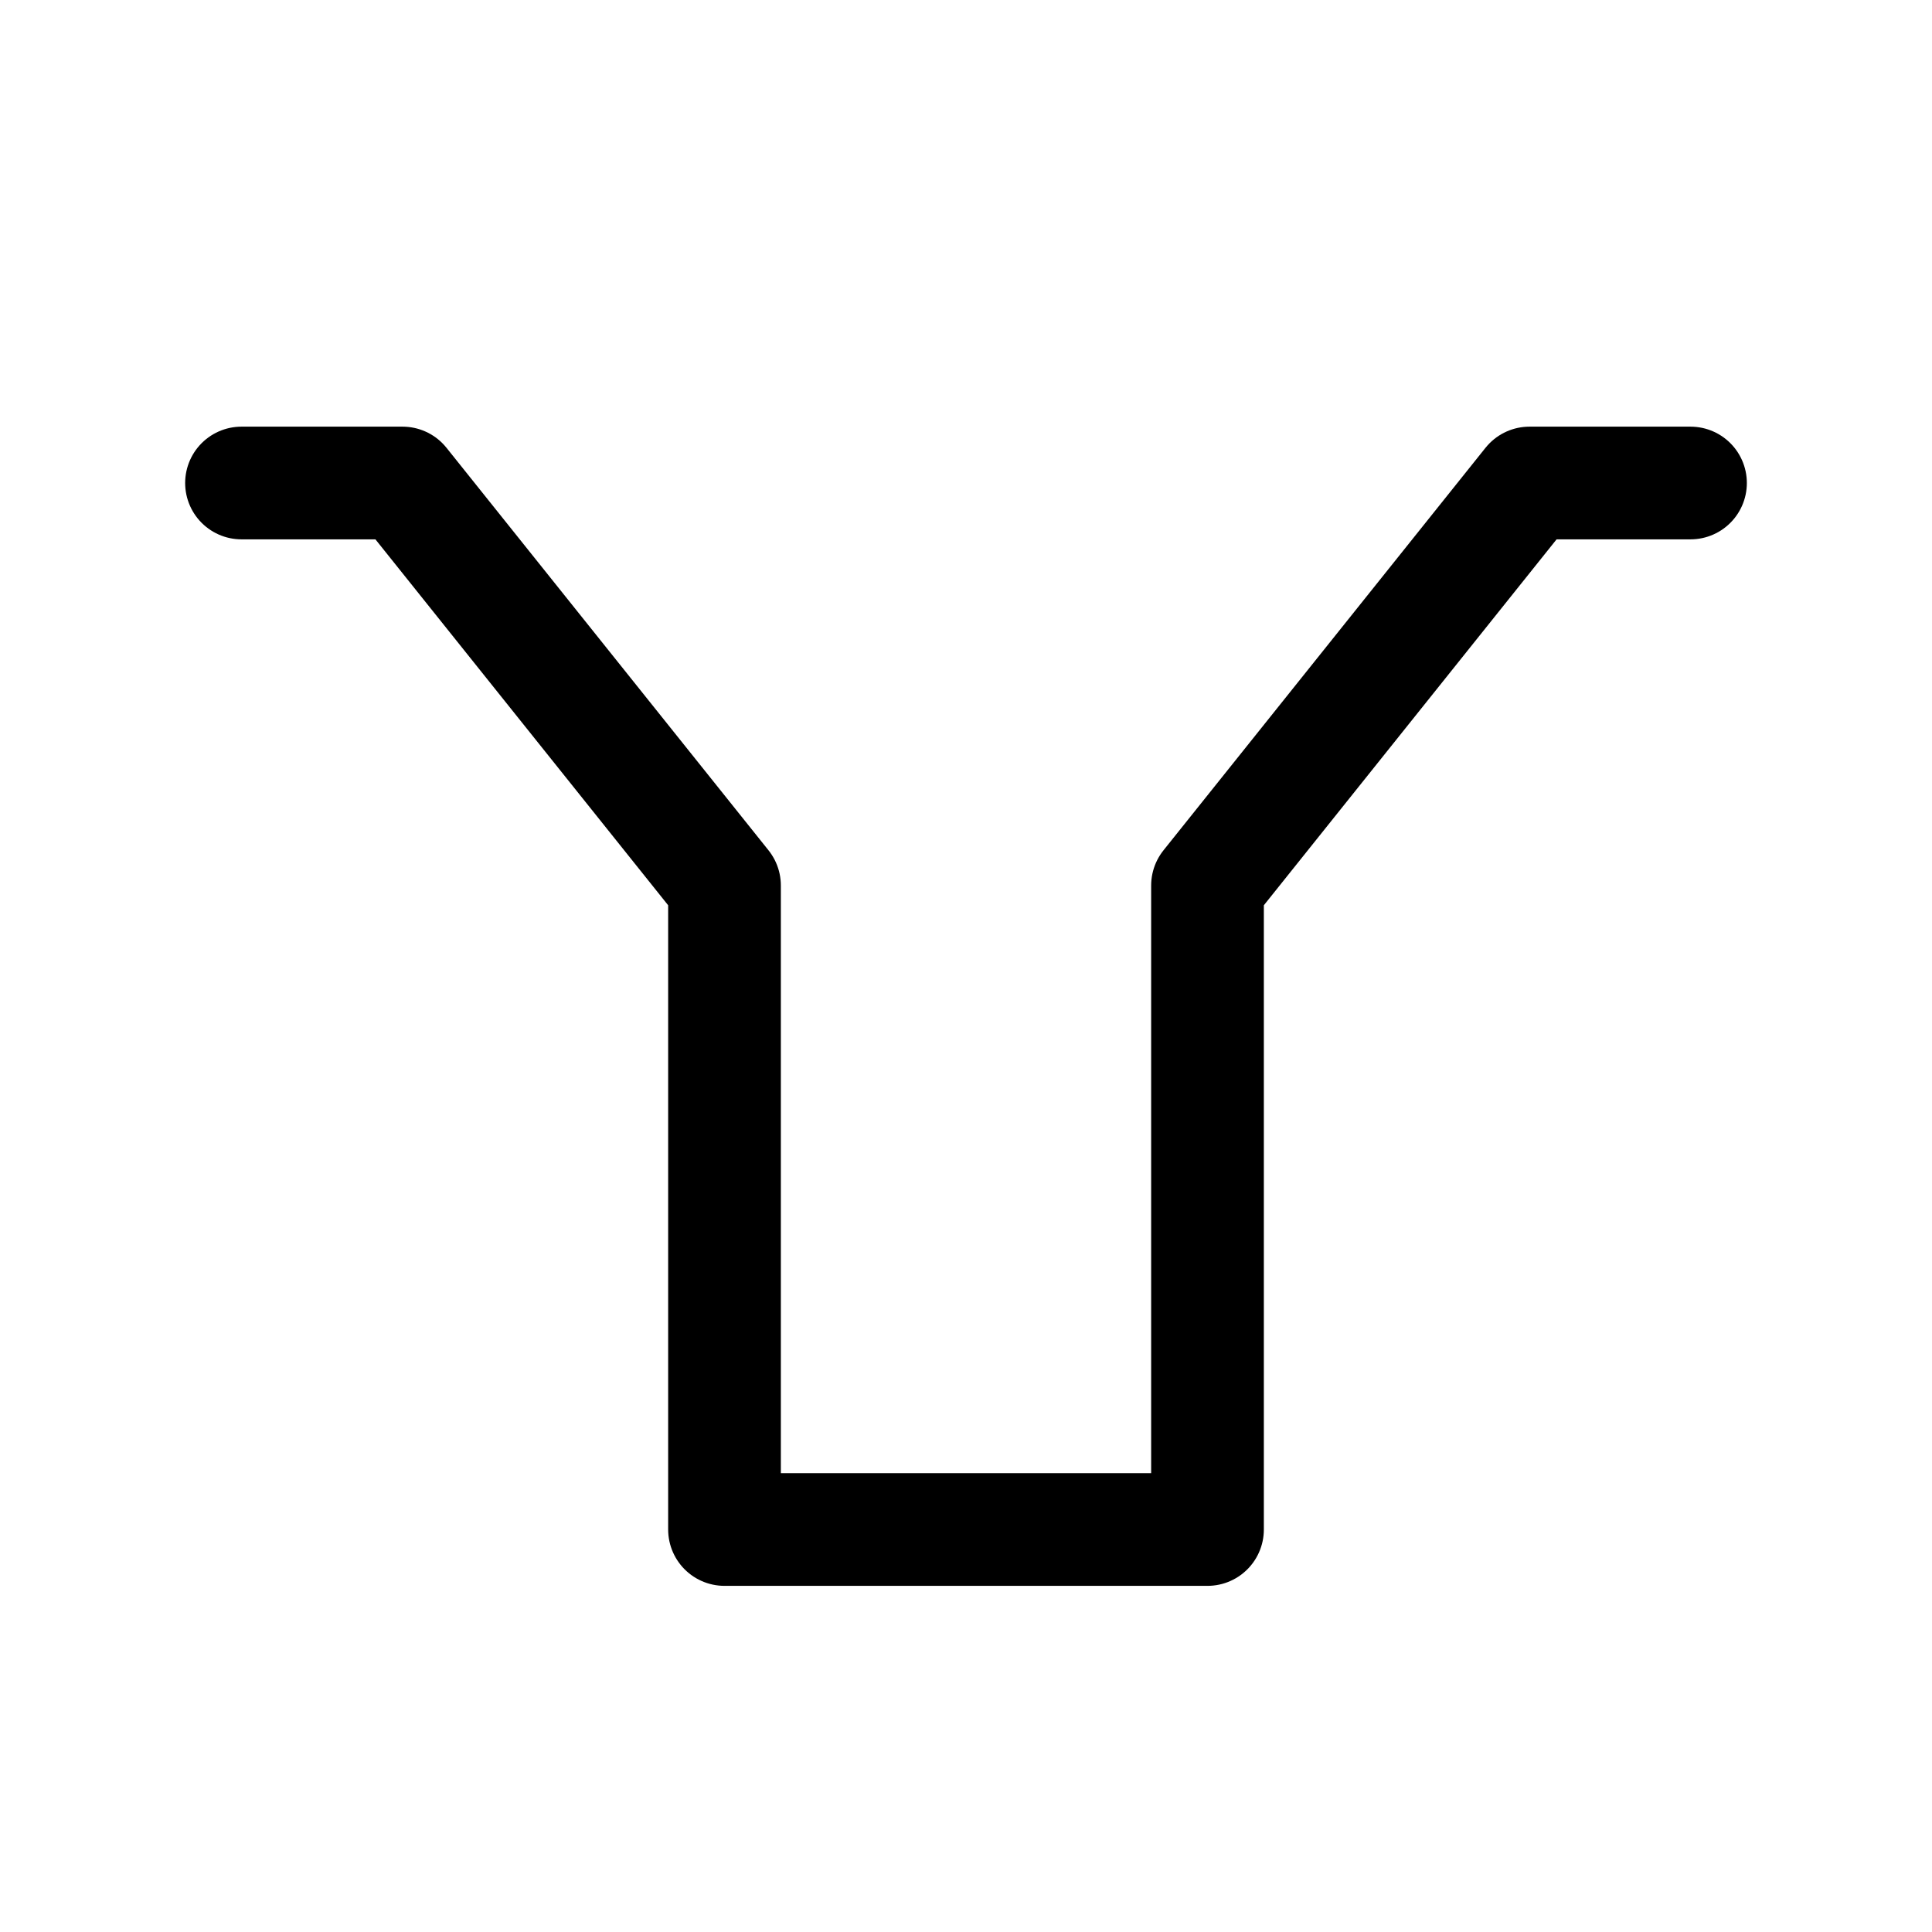
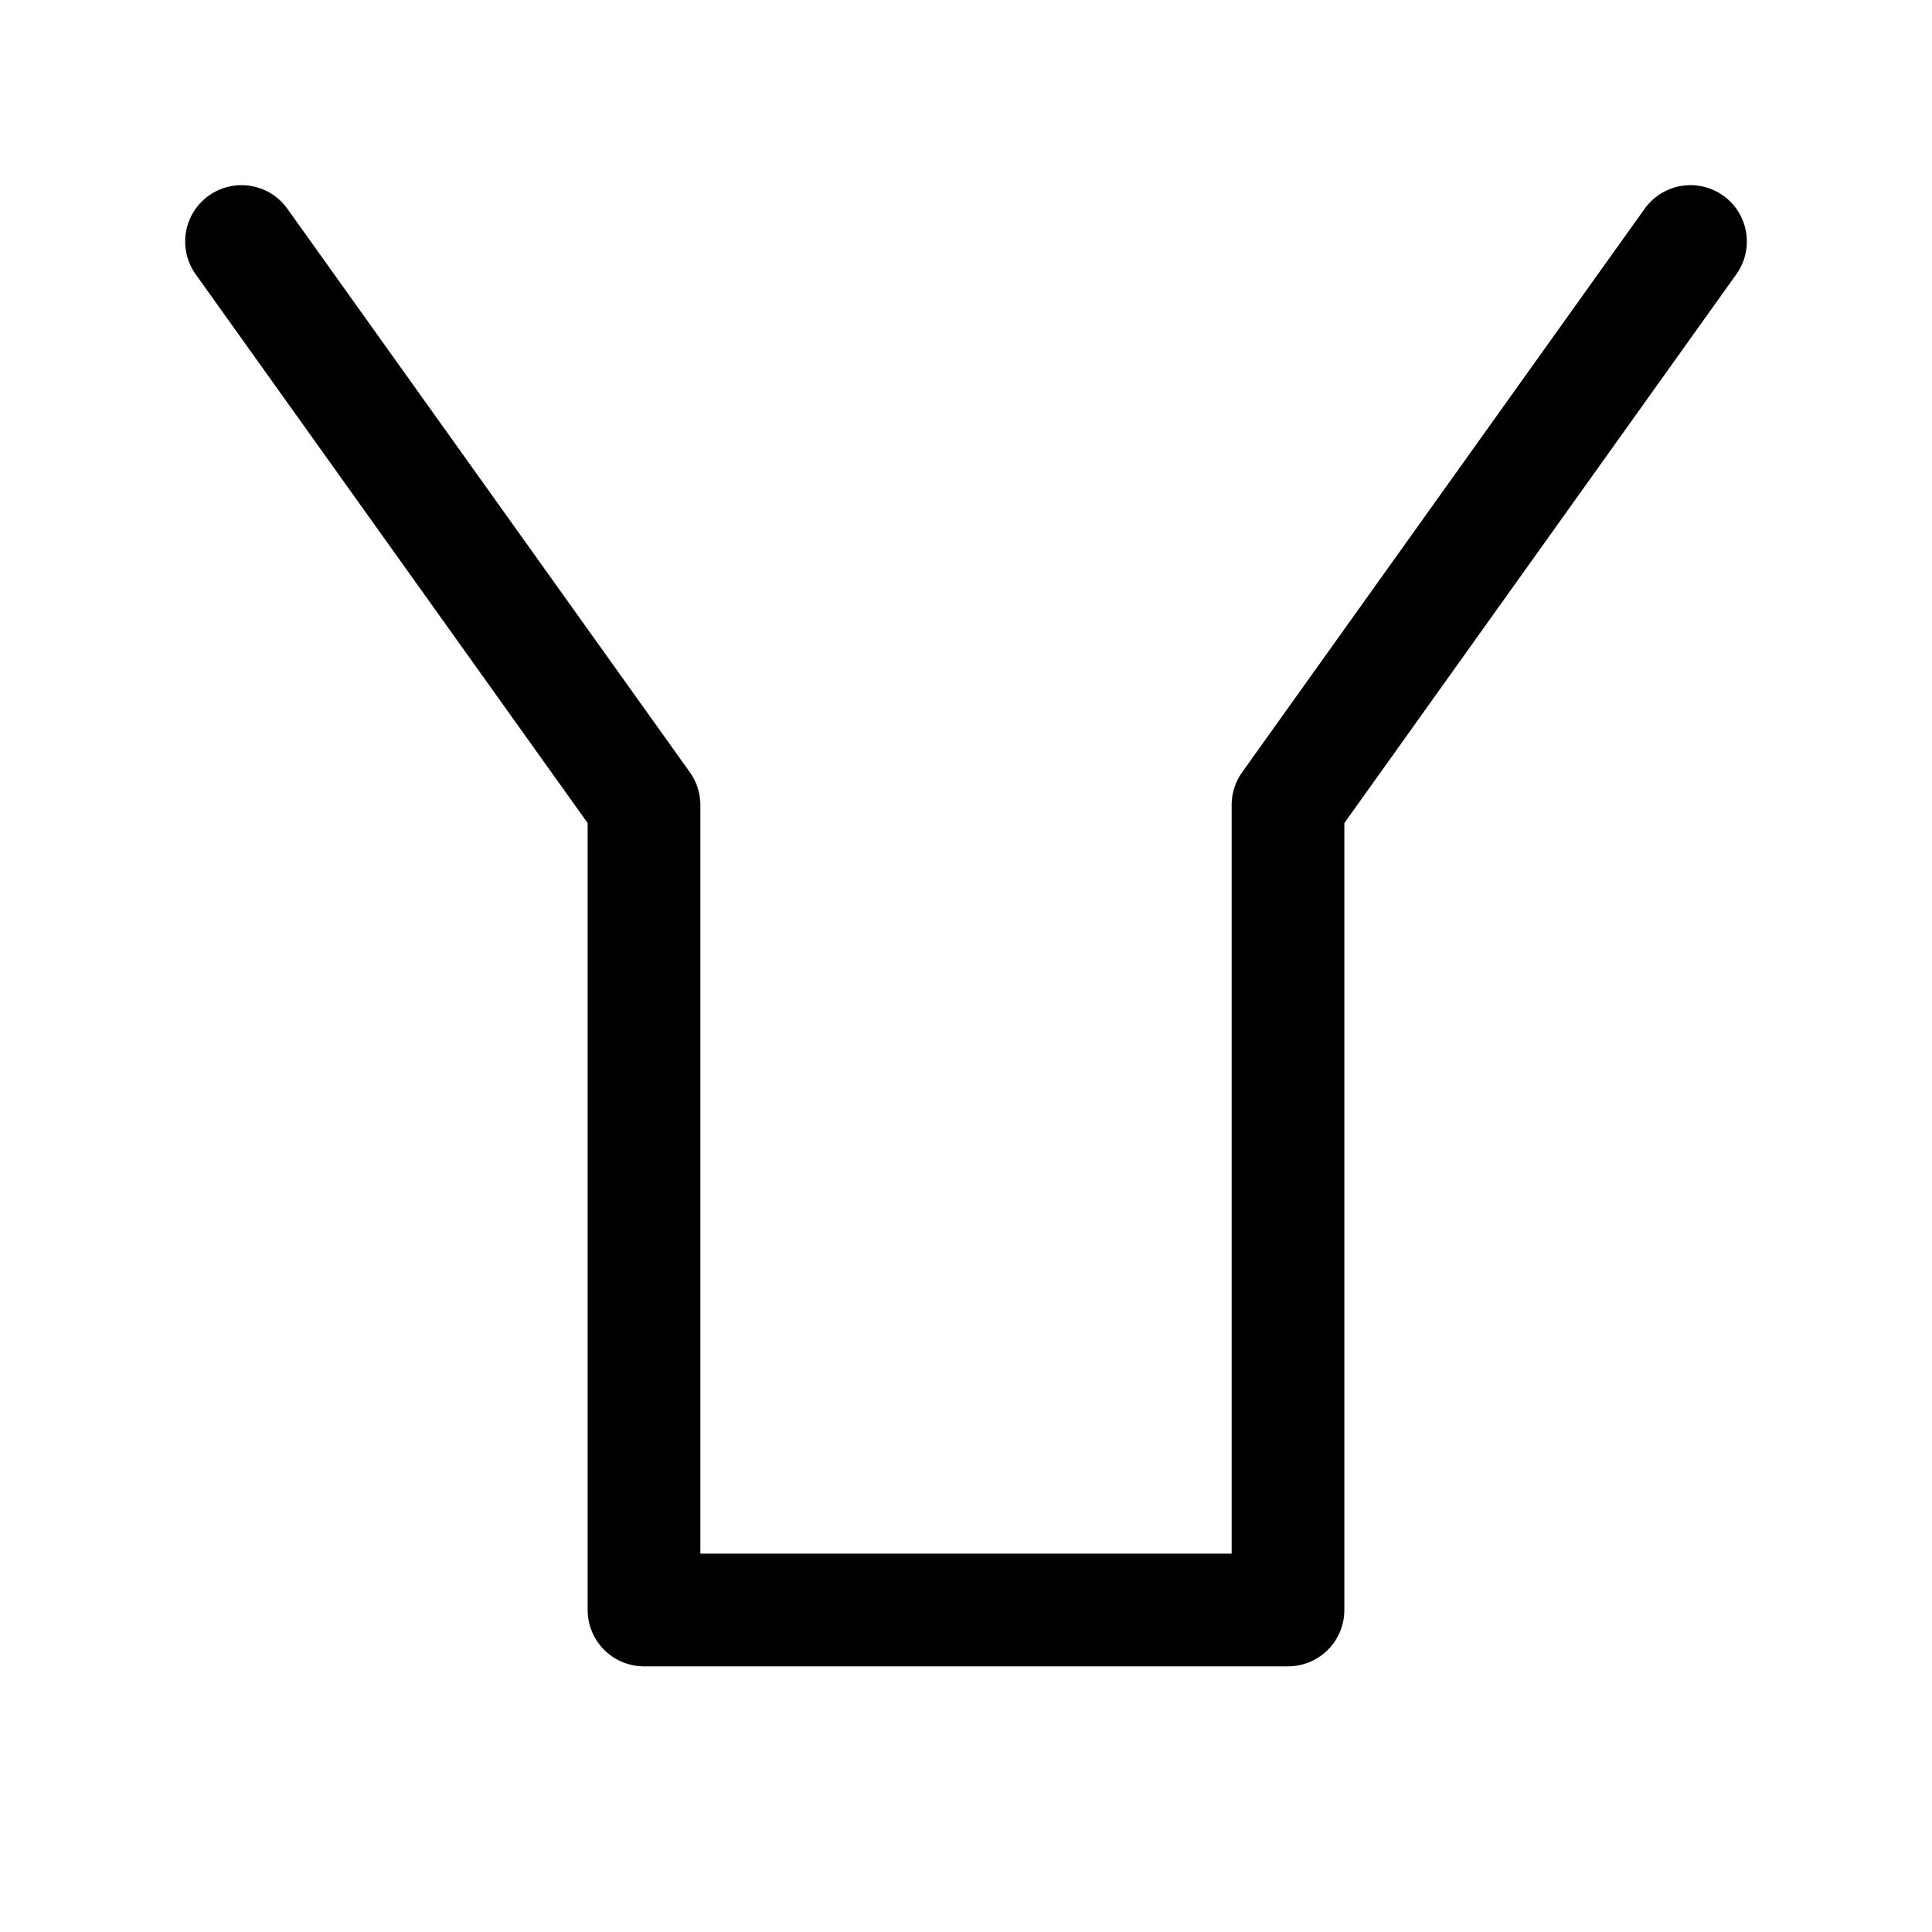
<svg xmlns="http://www.w3.org/2000/svg" viewBox="0 0 24 24" fill="none" stroke="currentColor" stroke-width="1.4" stroke-linecap="round" stroke-linejoin="round">
-   <path d="M3 6h2l4 5v8h6v-8l4-5h2" />
+   <path d="M3 3l5 7v10h8V10l5-7" />
</svg>
